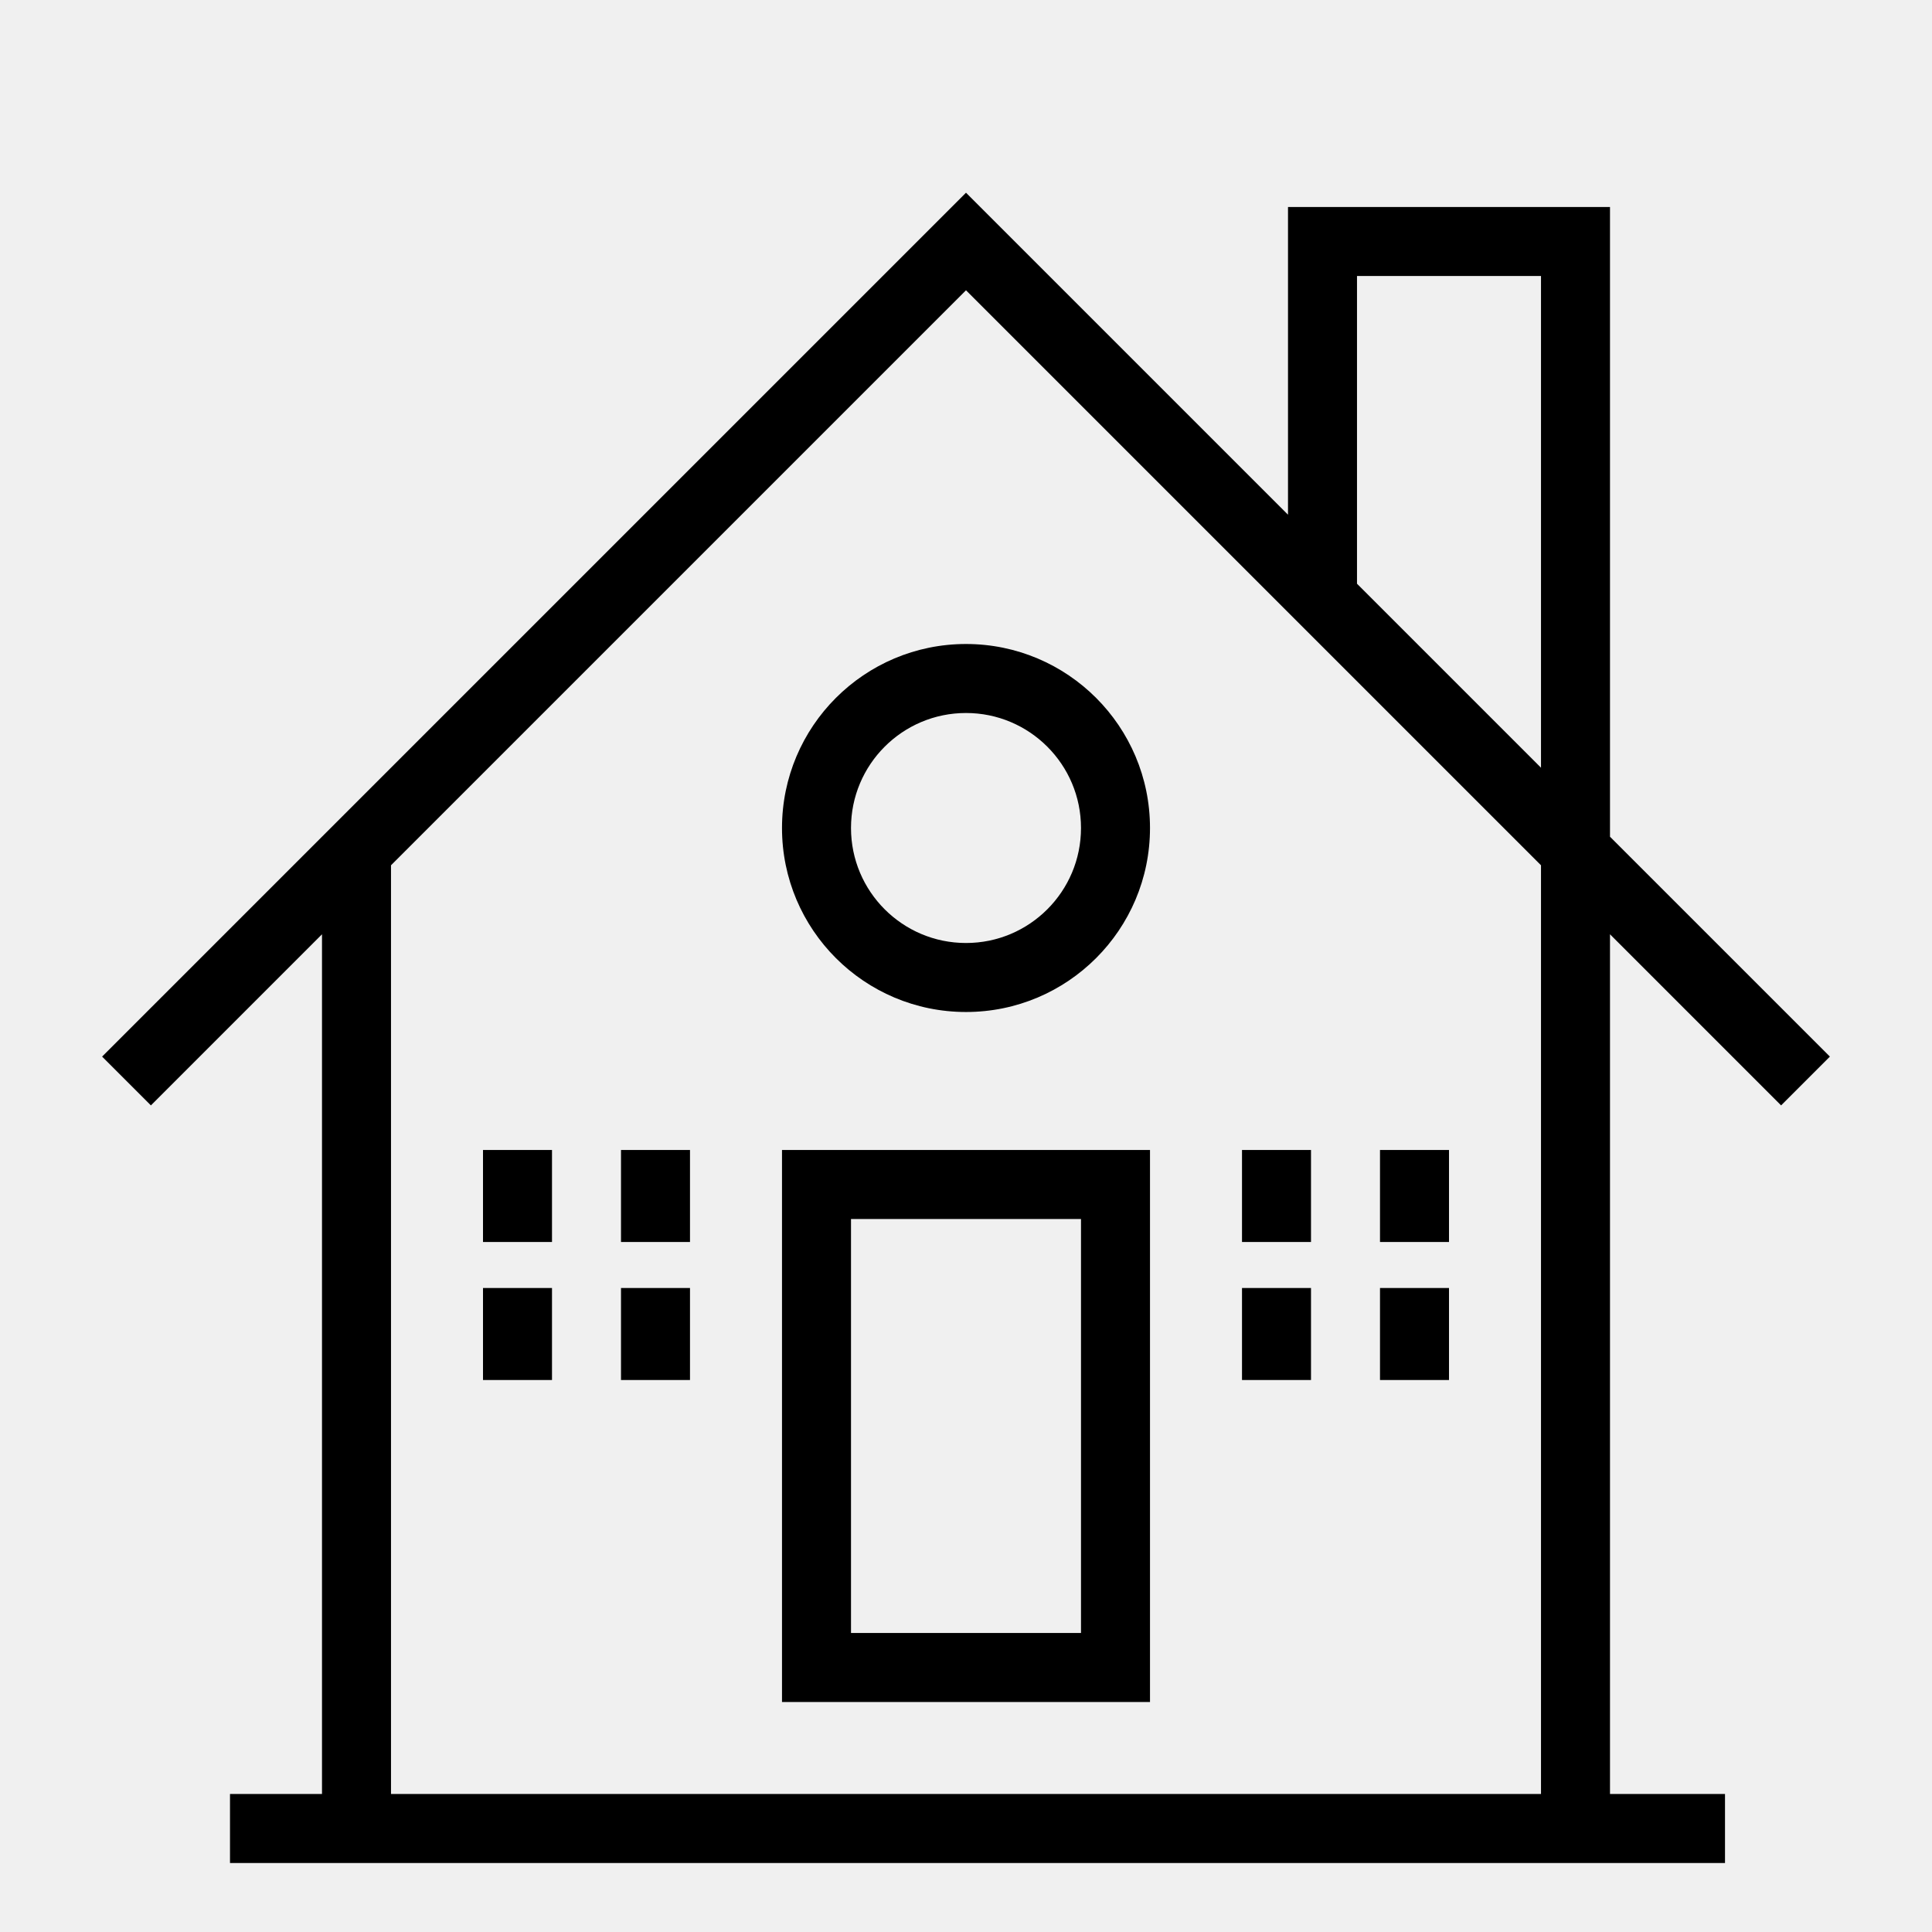
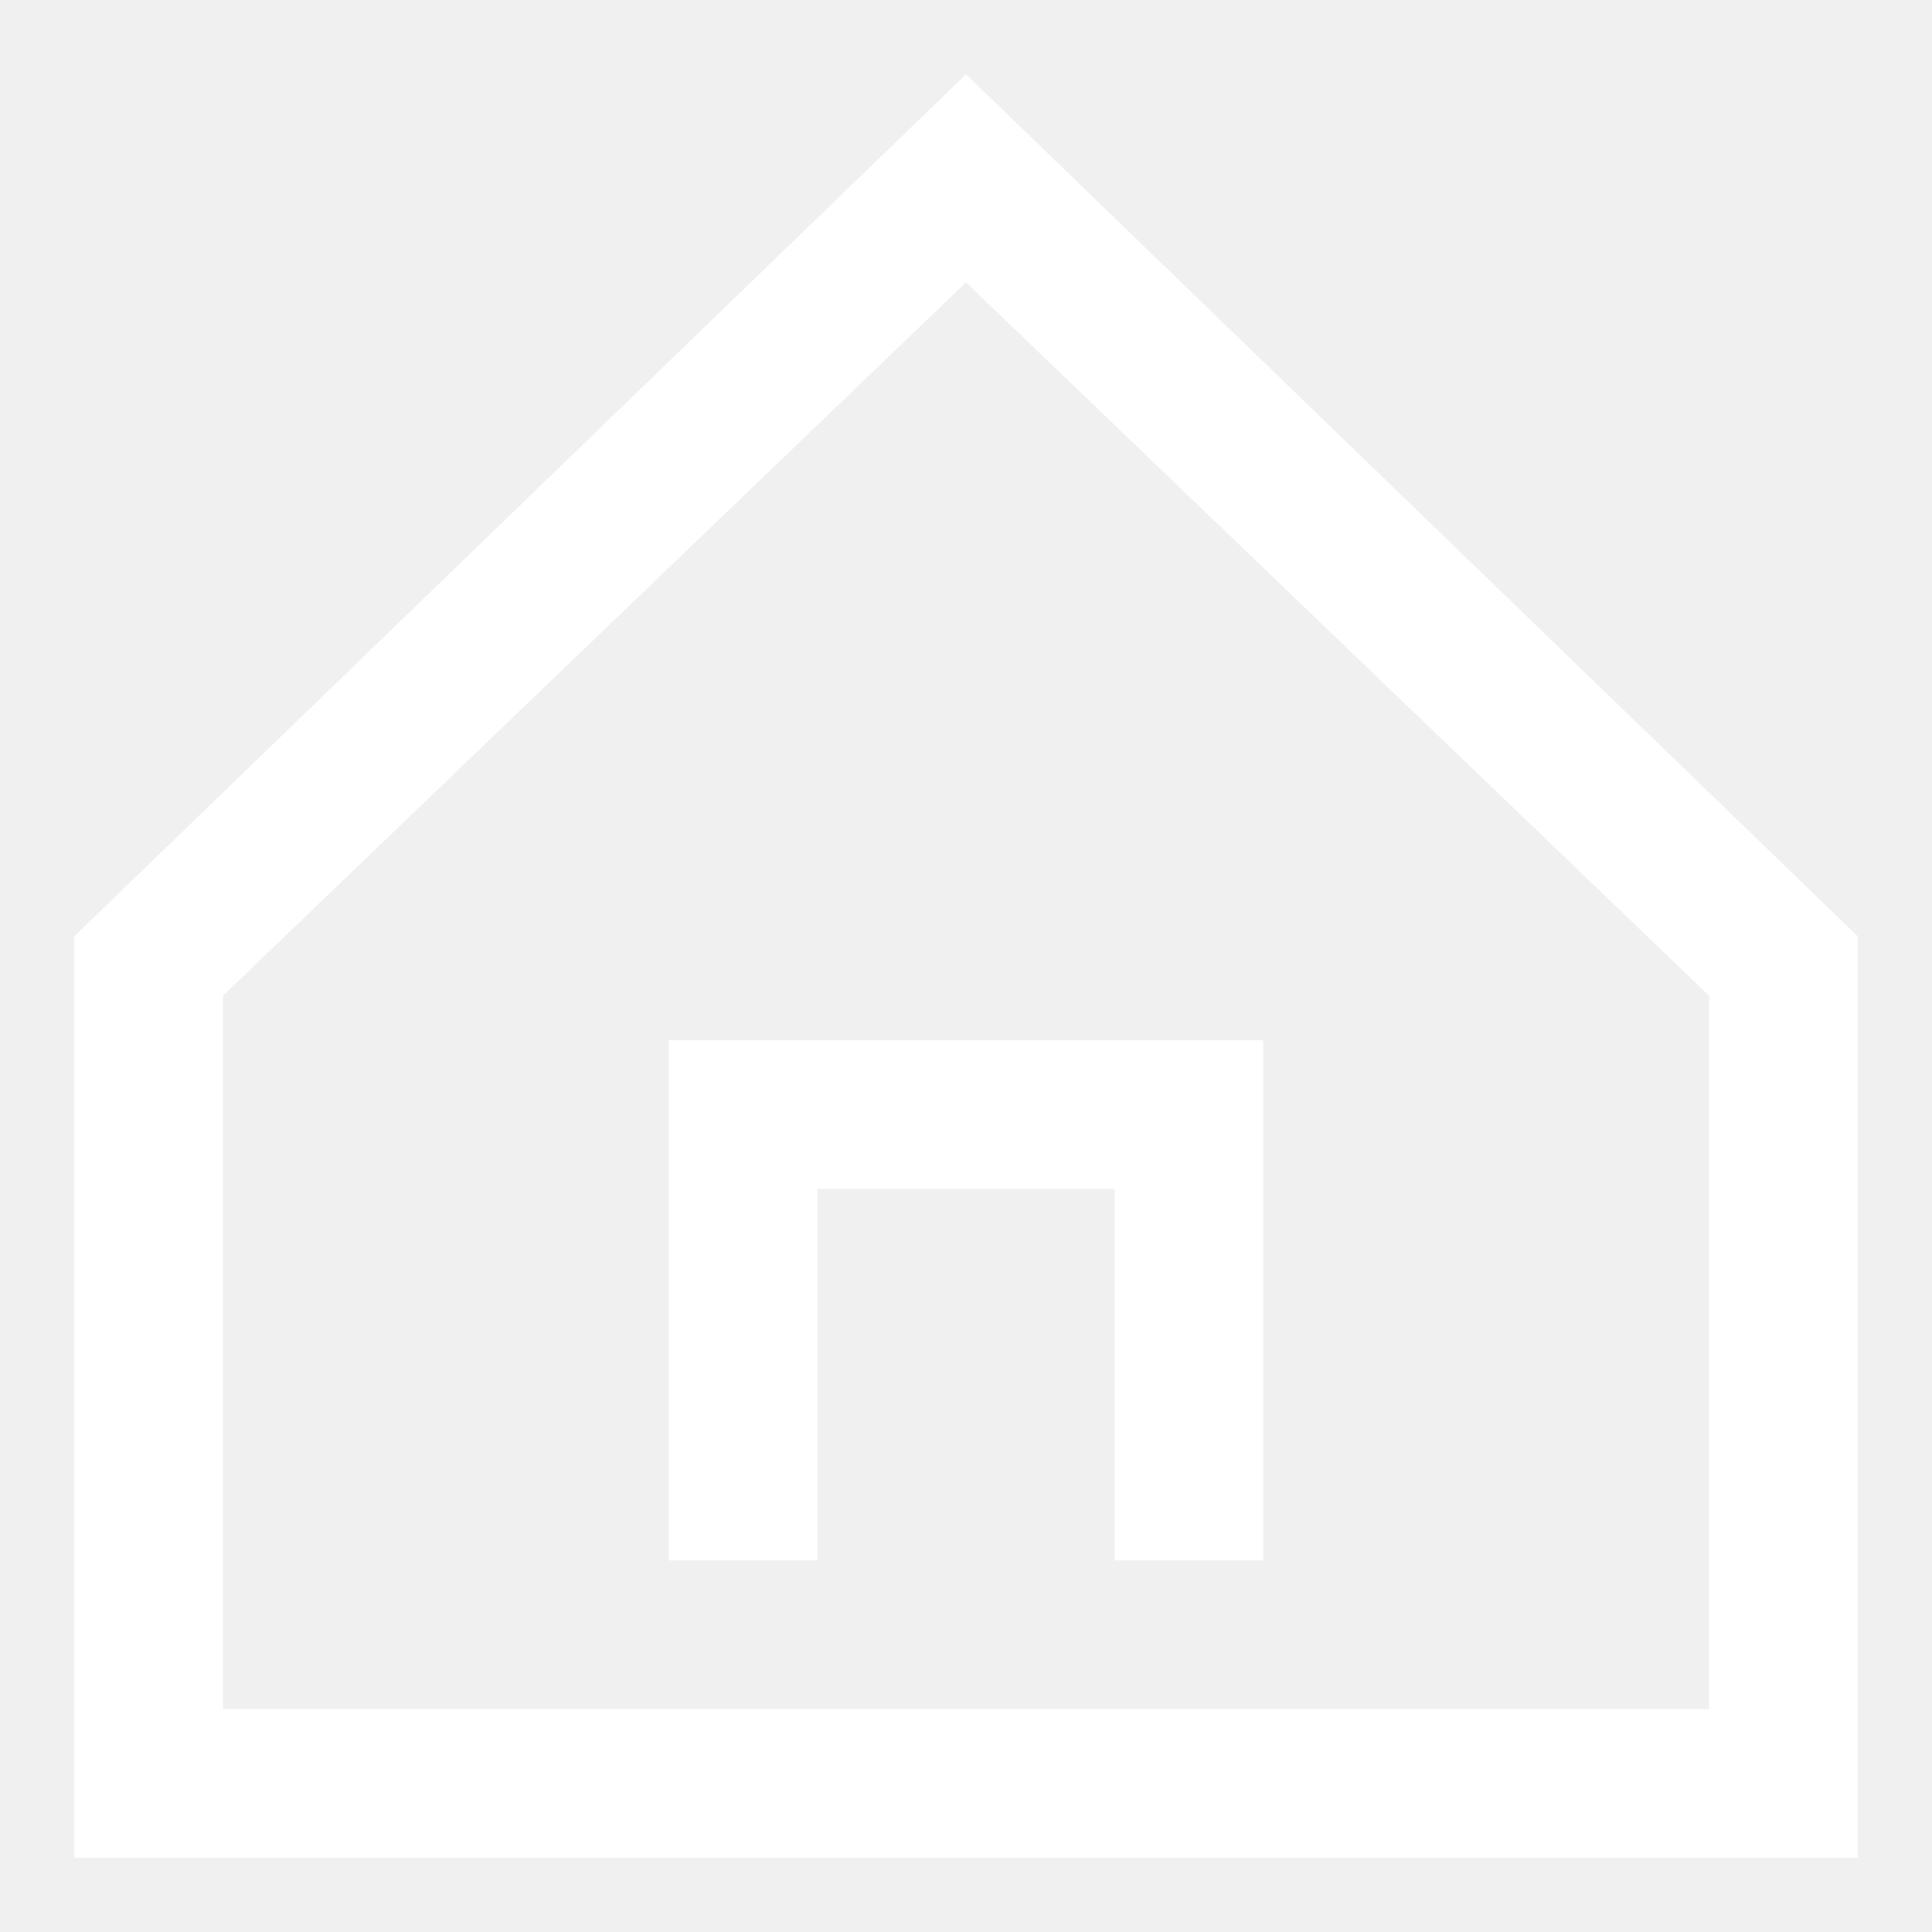
- <svg xmlns="http://www.w3.org/2000/svg" width="84" height="84" viewBox="0 0 84 84" fill="none">
-   <g id="variant=housing">
-     <path id="Vector" fill-rule="evenodd" clip-rule="evenodd" d="M42 8.379L4.439 45.939L6.561 48.061L14 40.621V78H10V81H75V78H70V40.621L77.439 48.061L79.561 45.939L70 36.379V9H56V22.379L42 8.379ZM59 25.379L67 33.379V12H59V25.379ZM67 37.621L42 12.621L17 37.621V78H67V37.621ZM34 50V74H50V50H34ZM37 71V53H47V71H37ZM21 50H24V54H21V50ZM30 50H27V54H30V50ZM21 56H24V60H21V56ZM30 56H27V60H30V56ZM54 50H57V54H54V50ZM63 50H60V54H63V50ZM54 56H57V60H54V56ZM63 56H60V60H63V56ZM37 36C37 33.239 39.239 31 42 31C44.761 31 47 33.239 47 36C47 38.761 44.761 41 42 41C39.239 41 37 38.761 37 36ZM42 28C37.582 28 34 31.582 34 36C34 40.418 37.582 44 42 44C46.418 44 50 40.418 50 36C50 31.582 46.418 28 42 28Z" fill="black" />
-   </g>
+ <svg xmlns="http://www.w3.org/2000/svg" width="13" height="13" viewBox="0 0 13 13" fill="none">
+   <path d="M6.5 0.5L0.5 6.3V12.5H12.5V6.3L6.5 0.5ZM11.5 11.5H1.5V6.7L6.5 1.9L11.5 6.7V11.5Z" fill="white" />
+   <path d="M4.5 10.5H5.5V8H7.5V10.5H8.5V7H4.5V10.5Z" fill="white" />
</svg>
